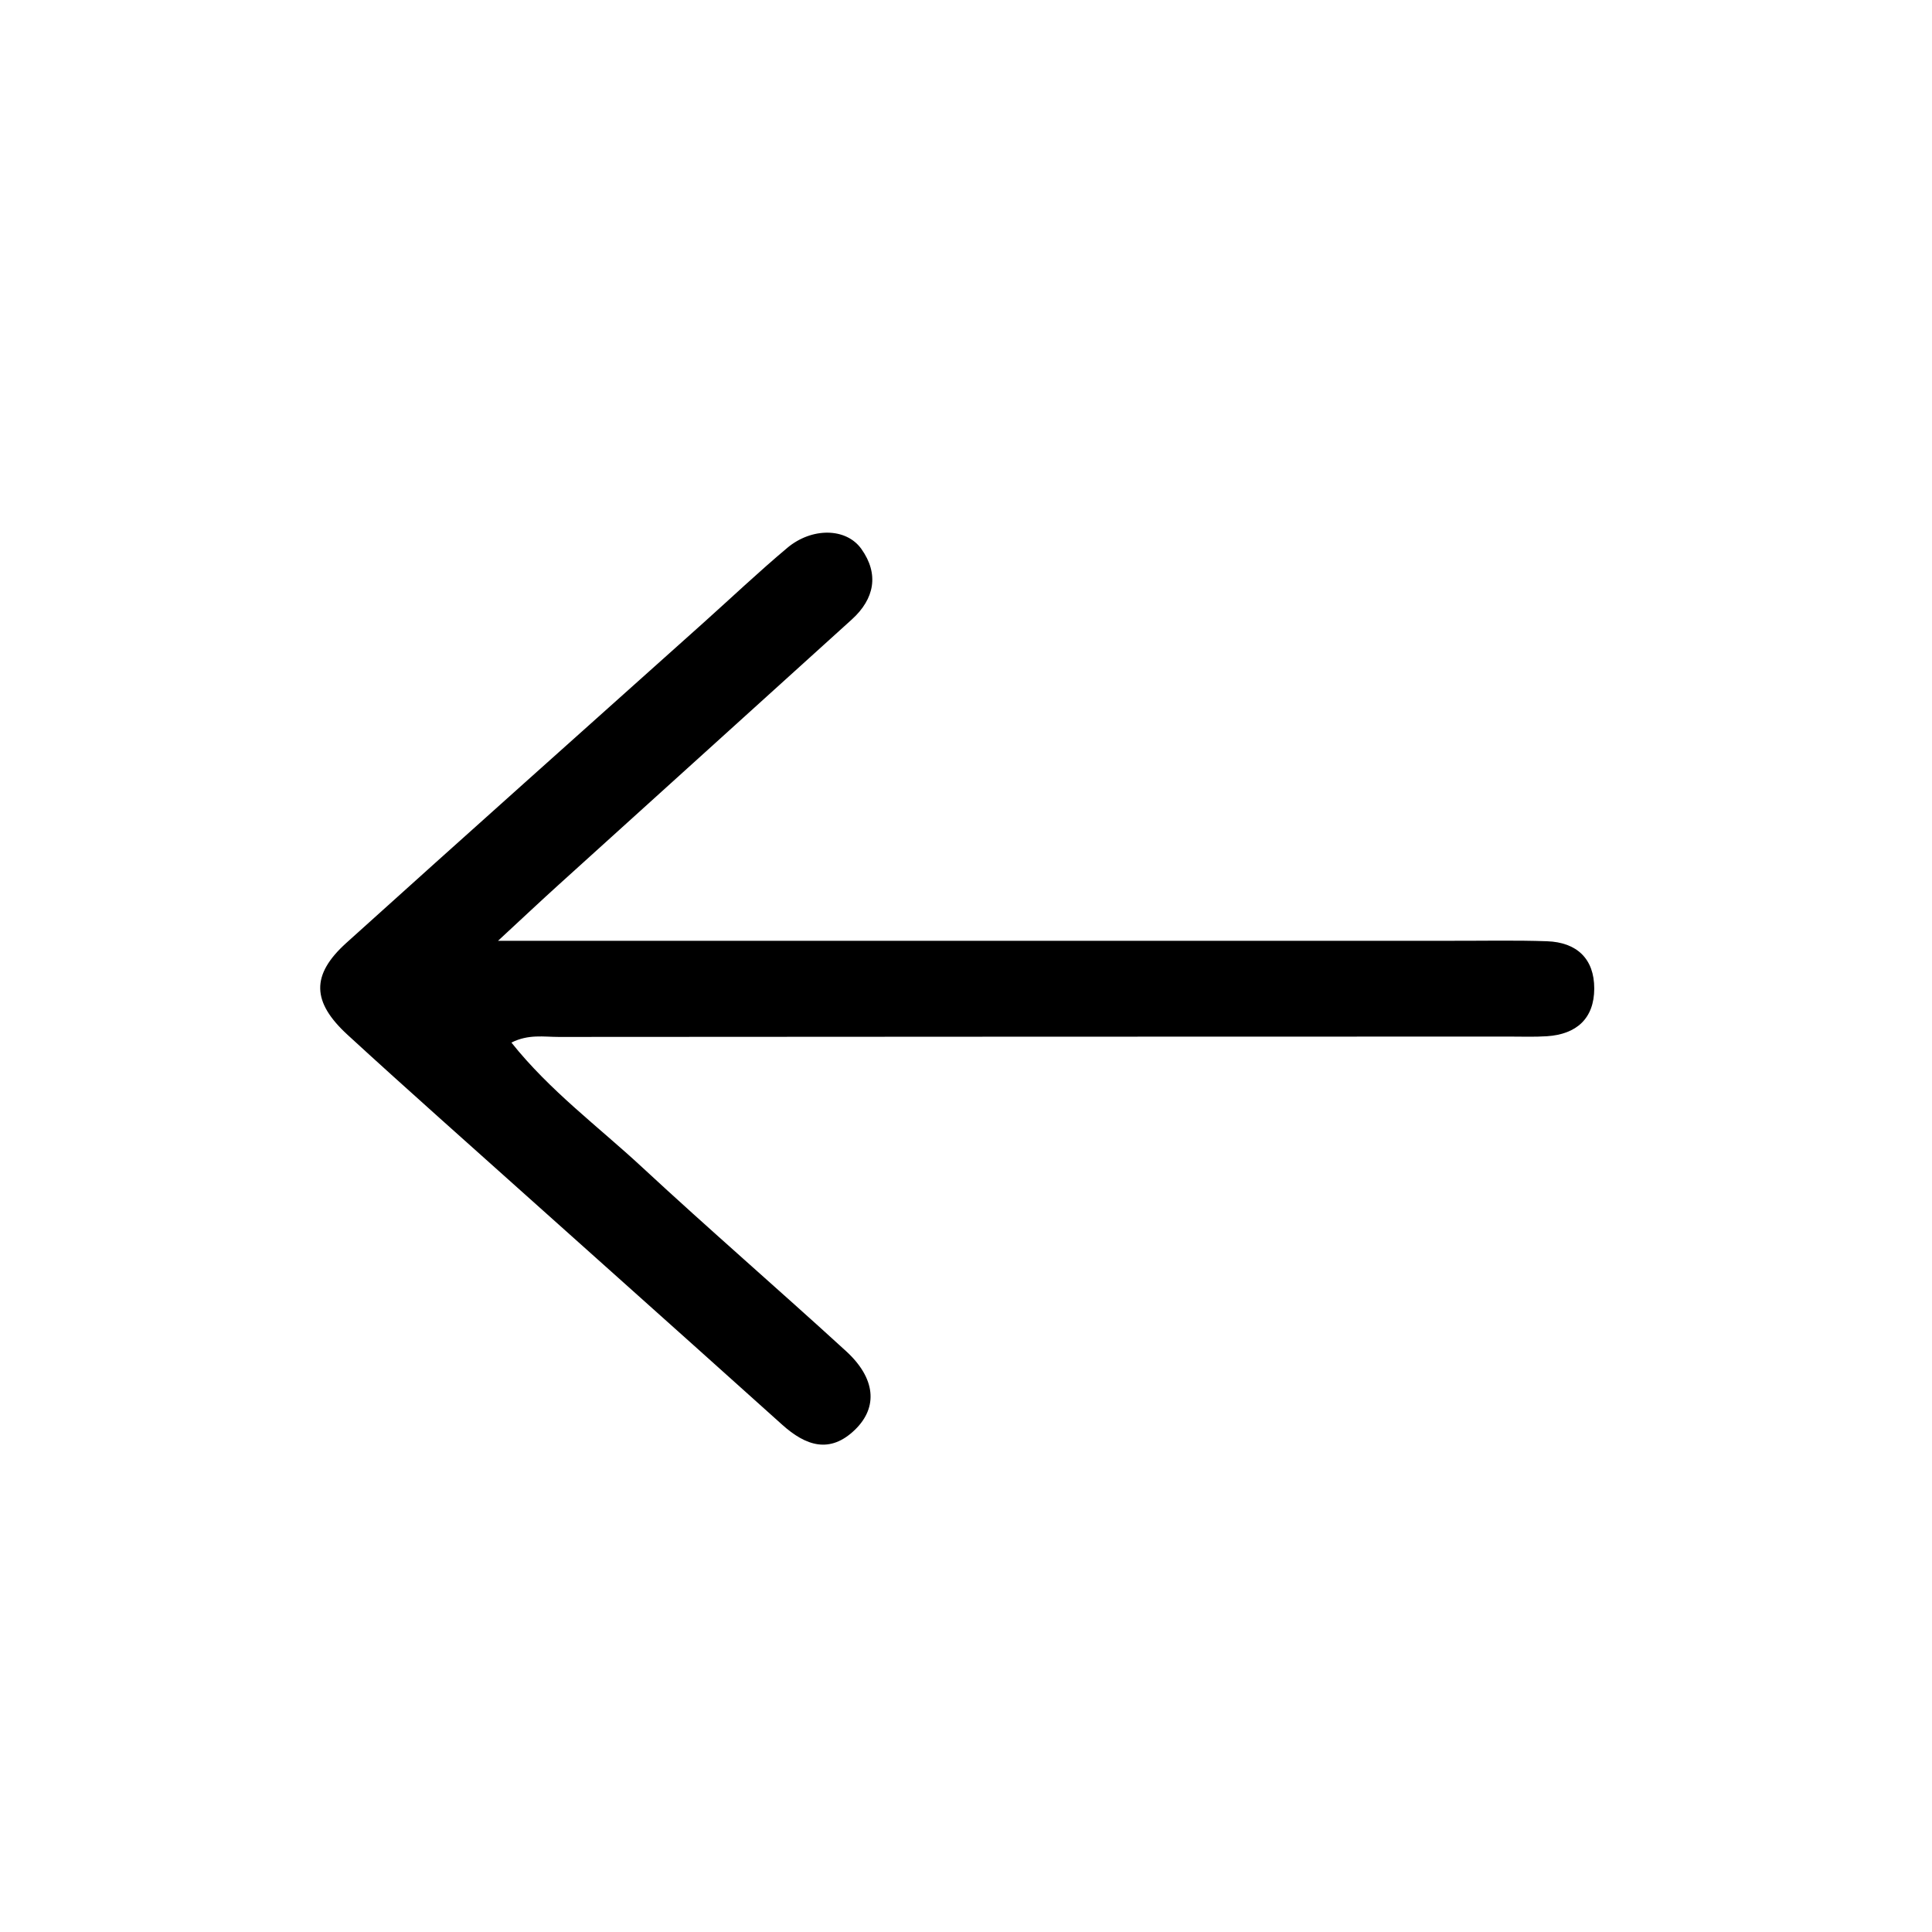
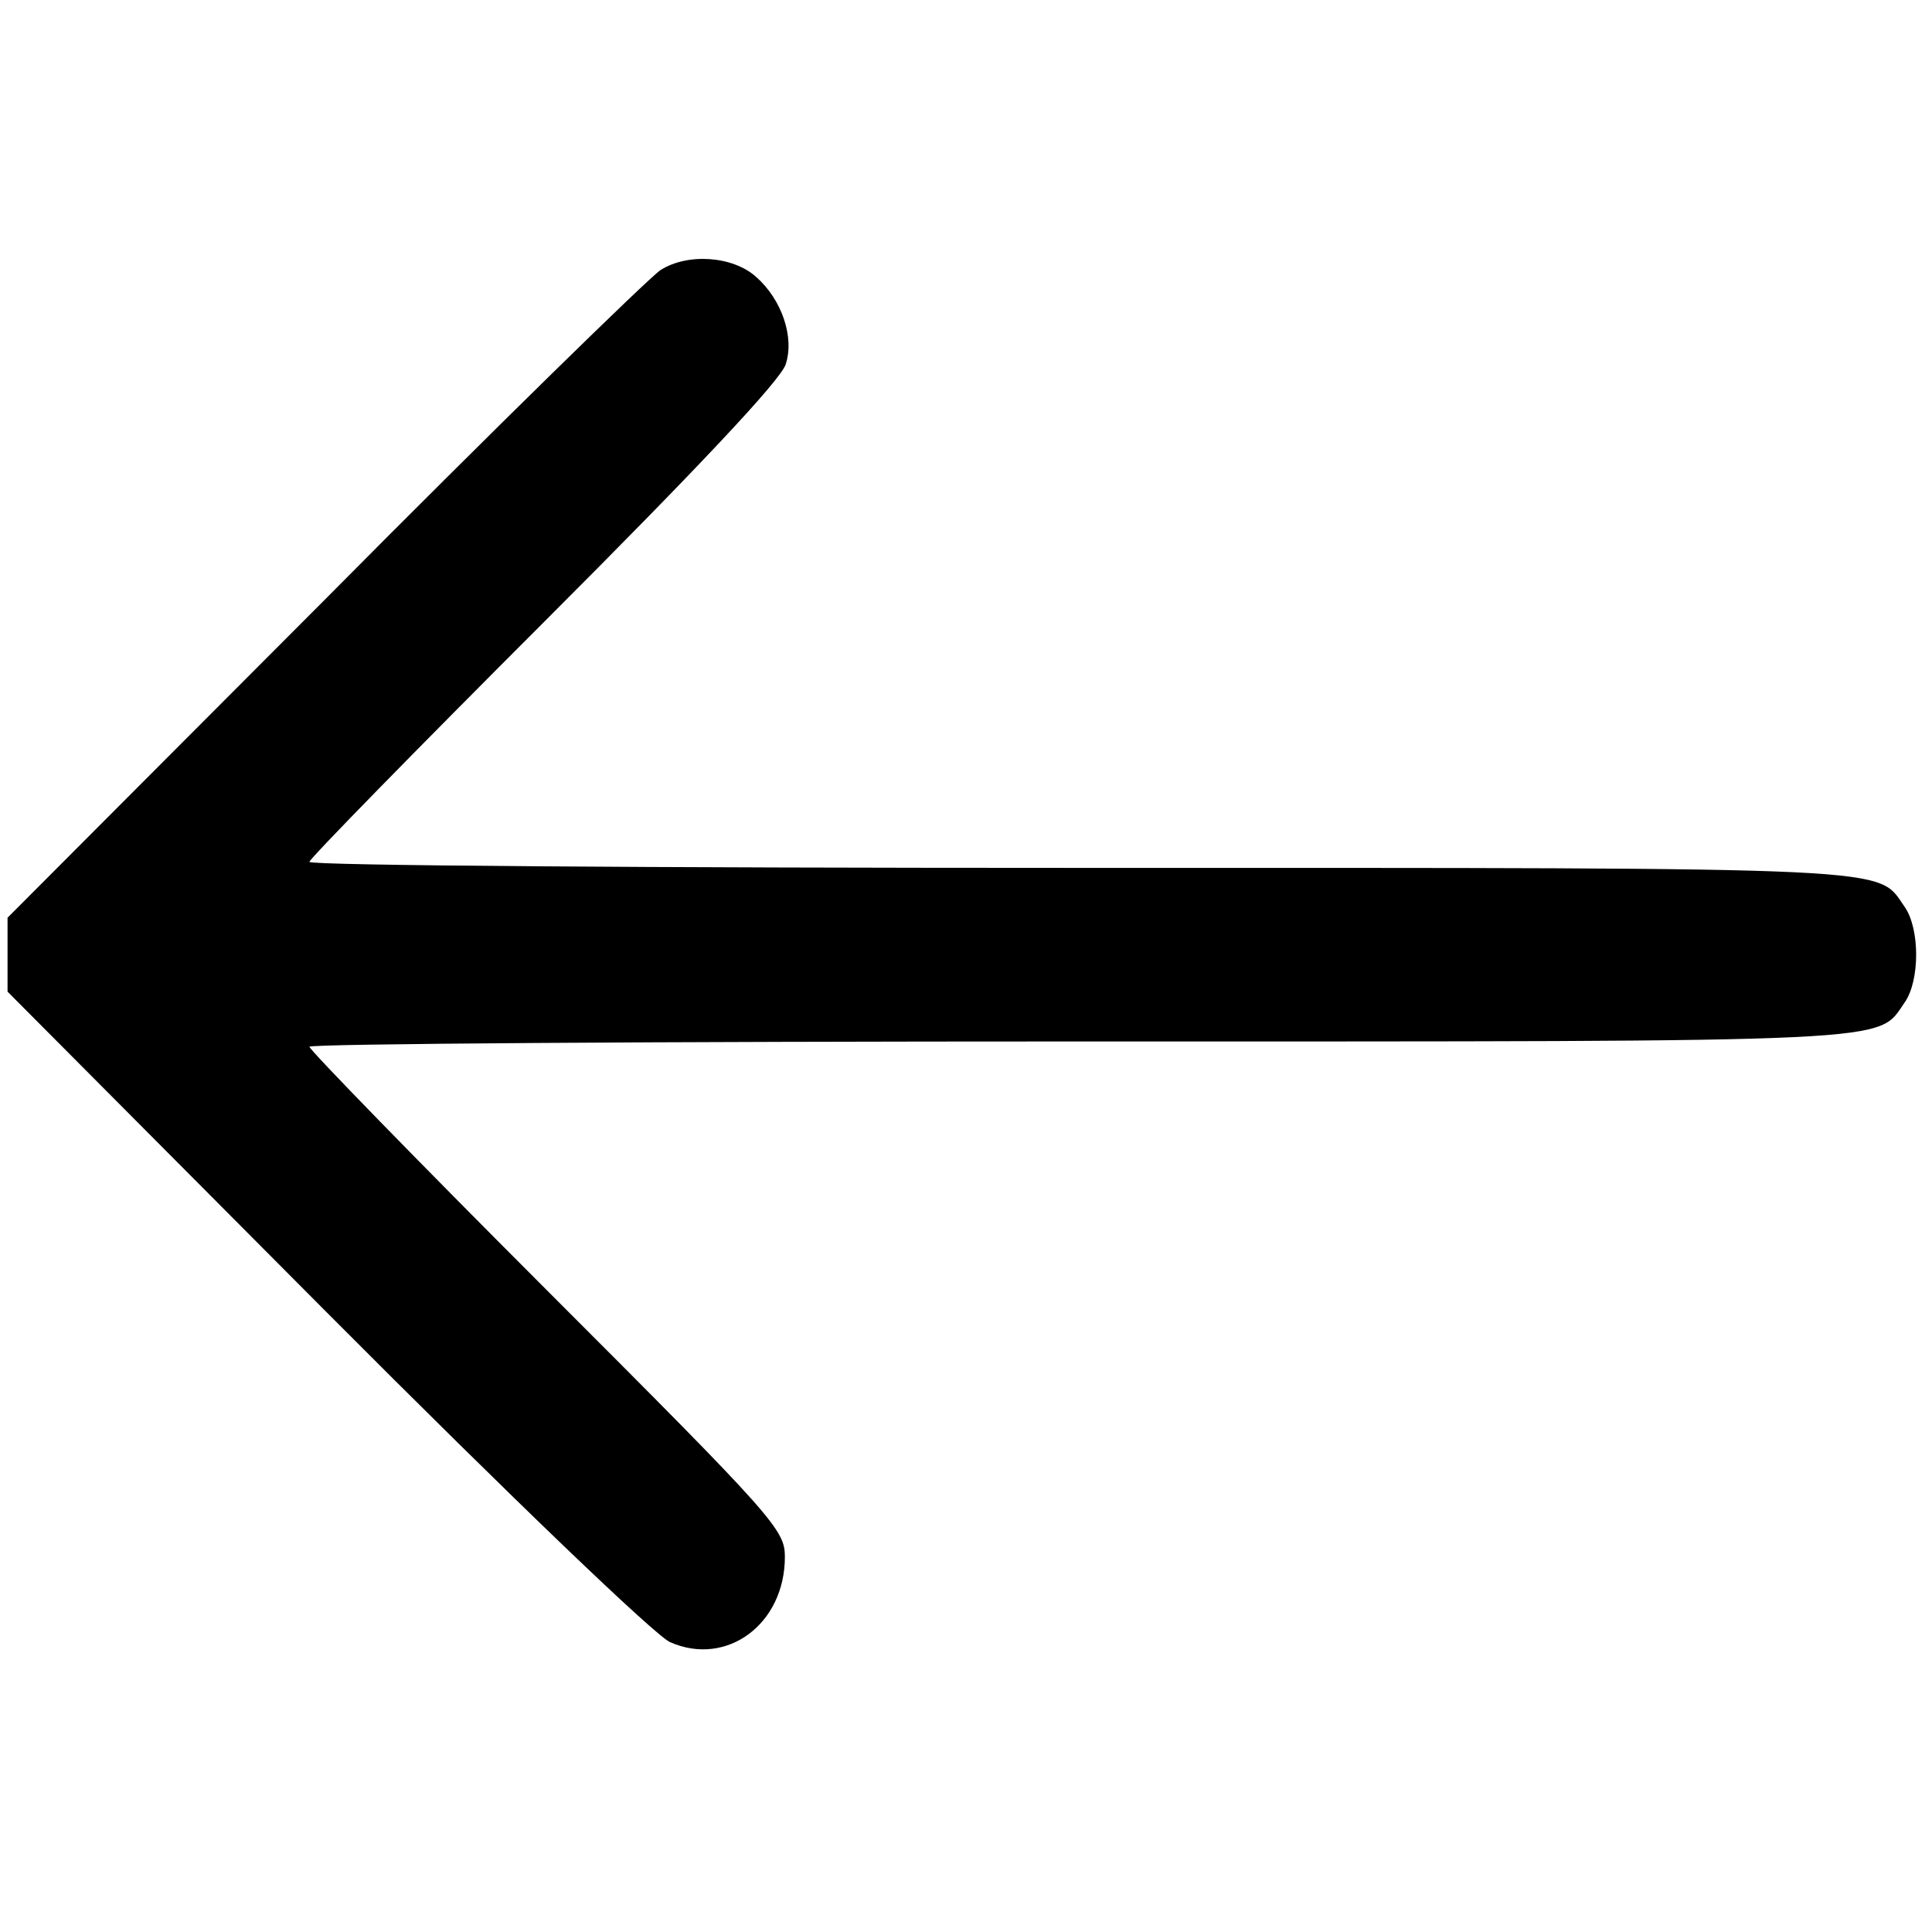
- <svg xmlns="http://www.w3.org/2000/svg" version="1.1" id="Layer_1" x="0px" y="0px" width="100%" viewBox="0 0 256 256" enable-background="new 0 0 256 256" xml:space="preserve">
-   <path fill="#000000" opacity="1" stroke="none" d=" M191.996,124.66   C196.66,124.67 200.829,124.573 204.989,124.72   C208.916,124.859 211.255,127.02 211.246,130.996   C211.236,134.956 208.896,137.048 204.985,137.306   C203.326,137.415 201.654,137.351 199.988,137.351   C158.001,137.362 116.014,137.365 74.026,137.399   C72.071,137.4 70.044,137.004 67.766,138.146   C72.847,144.529 79.271,149.274 85.058,154.64   C93.961,162.897 103.153,170.842 112.113,179.039   C115.996,182.592 116.396,186.439 113.288,189.449   C109.965,192.668 106.772,191.593 103.644,188.782   C88.548,175.212 73.393,161.707 58.269,148.168   C54.177,144.506 50.096,140.831 46.052,137.117   C41.322,132.772 41.178,129.195 45.891,124.941   C61.593,110.768 77.386,96.695 93.142,82.582   C96.863,79.249 100.494,75.809 104.317,72.597   C107.556,69.876 112.11,69.898 114.134,72.735   C116.506,76.061 115.889,79.347 112.871,82.082   C99.918,93.823 86.942,105.538 73.983,117.273   C71.662,119.374 69.384,121.521 65.991,124.66   C108.718,124.66 150.107,124.66 191.996,124.66  z" />
+ <svg xmlns="http://www.w3.org/2000/svg" version="1.0" viewBox="0 0 256 256" preserveAspectRatio="xMidYMid meet">
+   <g transform="translate(0,256) scale(0.1,-0.1)" stroke="none">
+     <path d="M875 2202 c-16 -11 -218 -208 -447 -439 l-418 -419 0 -49 0 -49 422 -424 c249 -250 437 -430 456 -438 75 -33 152 24 152 113 0 36 -13 51 -315 353 -173 173 -315 319 -315 323 0 4 459 7 1020 7 1104 0 1056 -2 1094 52 20 29 20 97 0 126 -38 54 10 52 -1094 52 -561 0 -1020 3 -1020 8 0 4 140 147 310 317 205 205 314 321 321 342 12 36 -5 86 -39 116 -31 28 -91 32 -127 9z" />
+   </g>
</svg>
